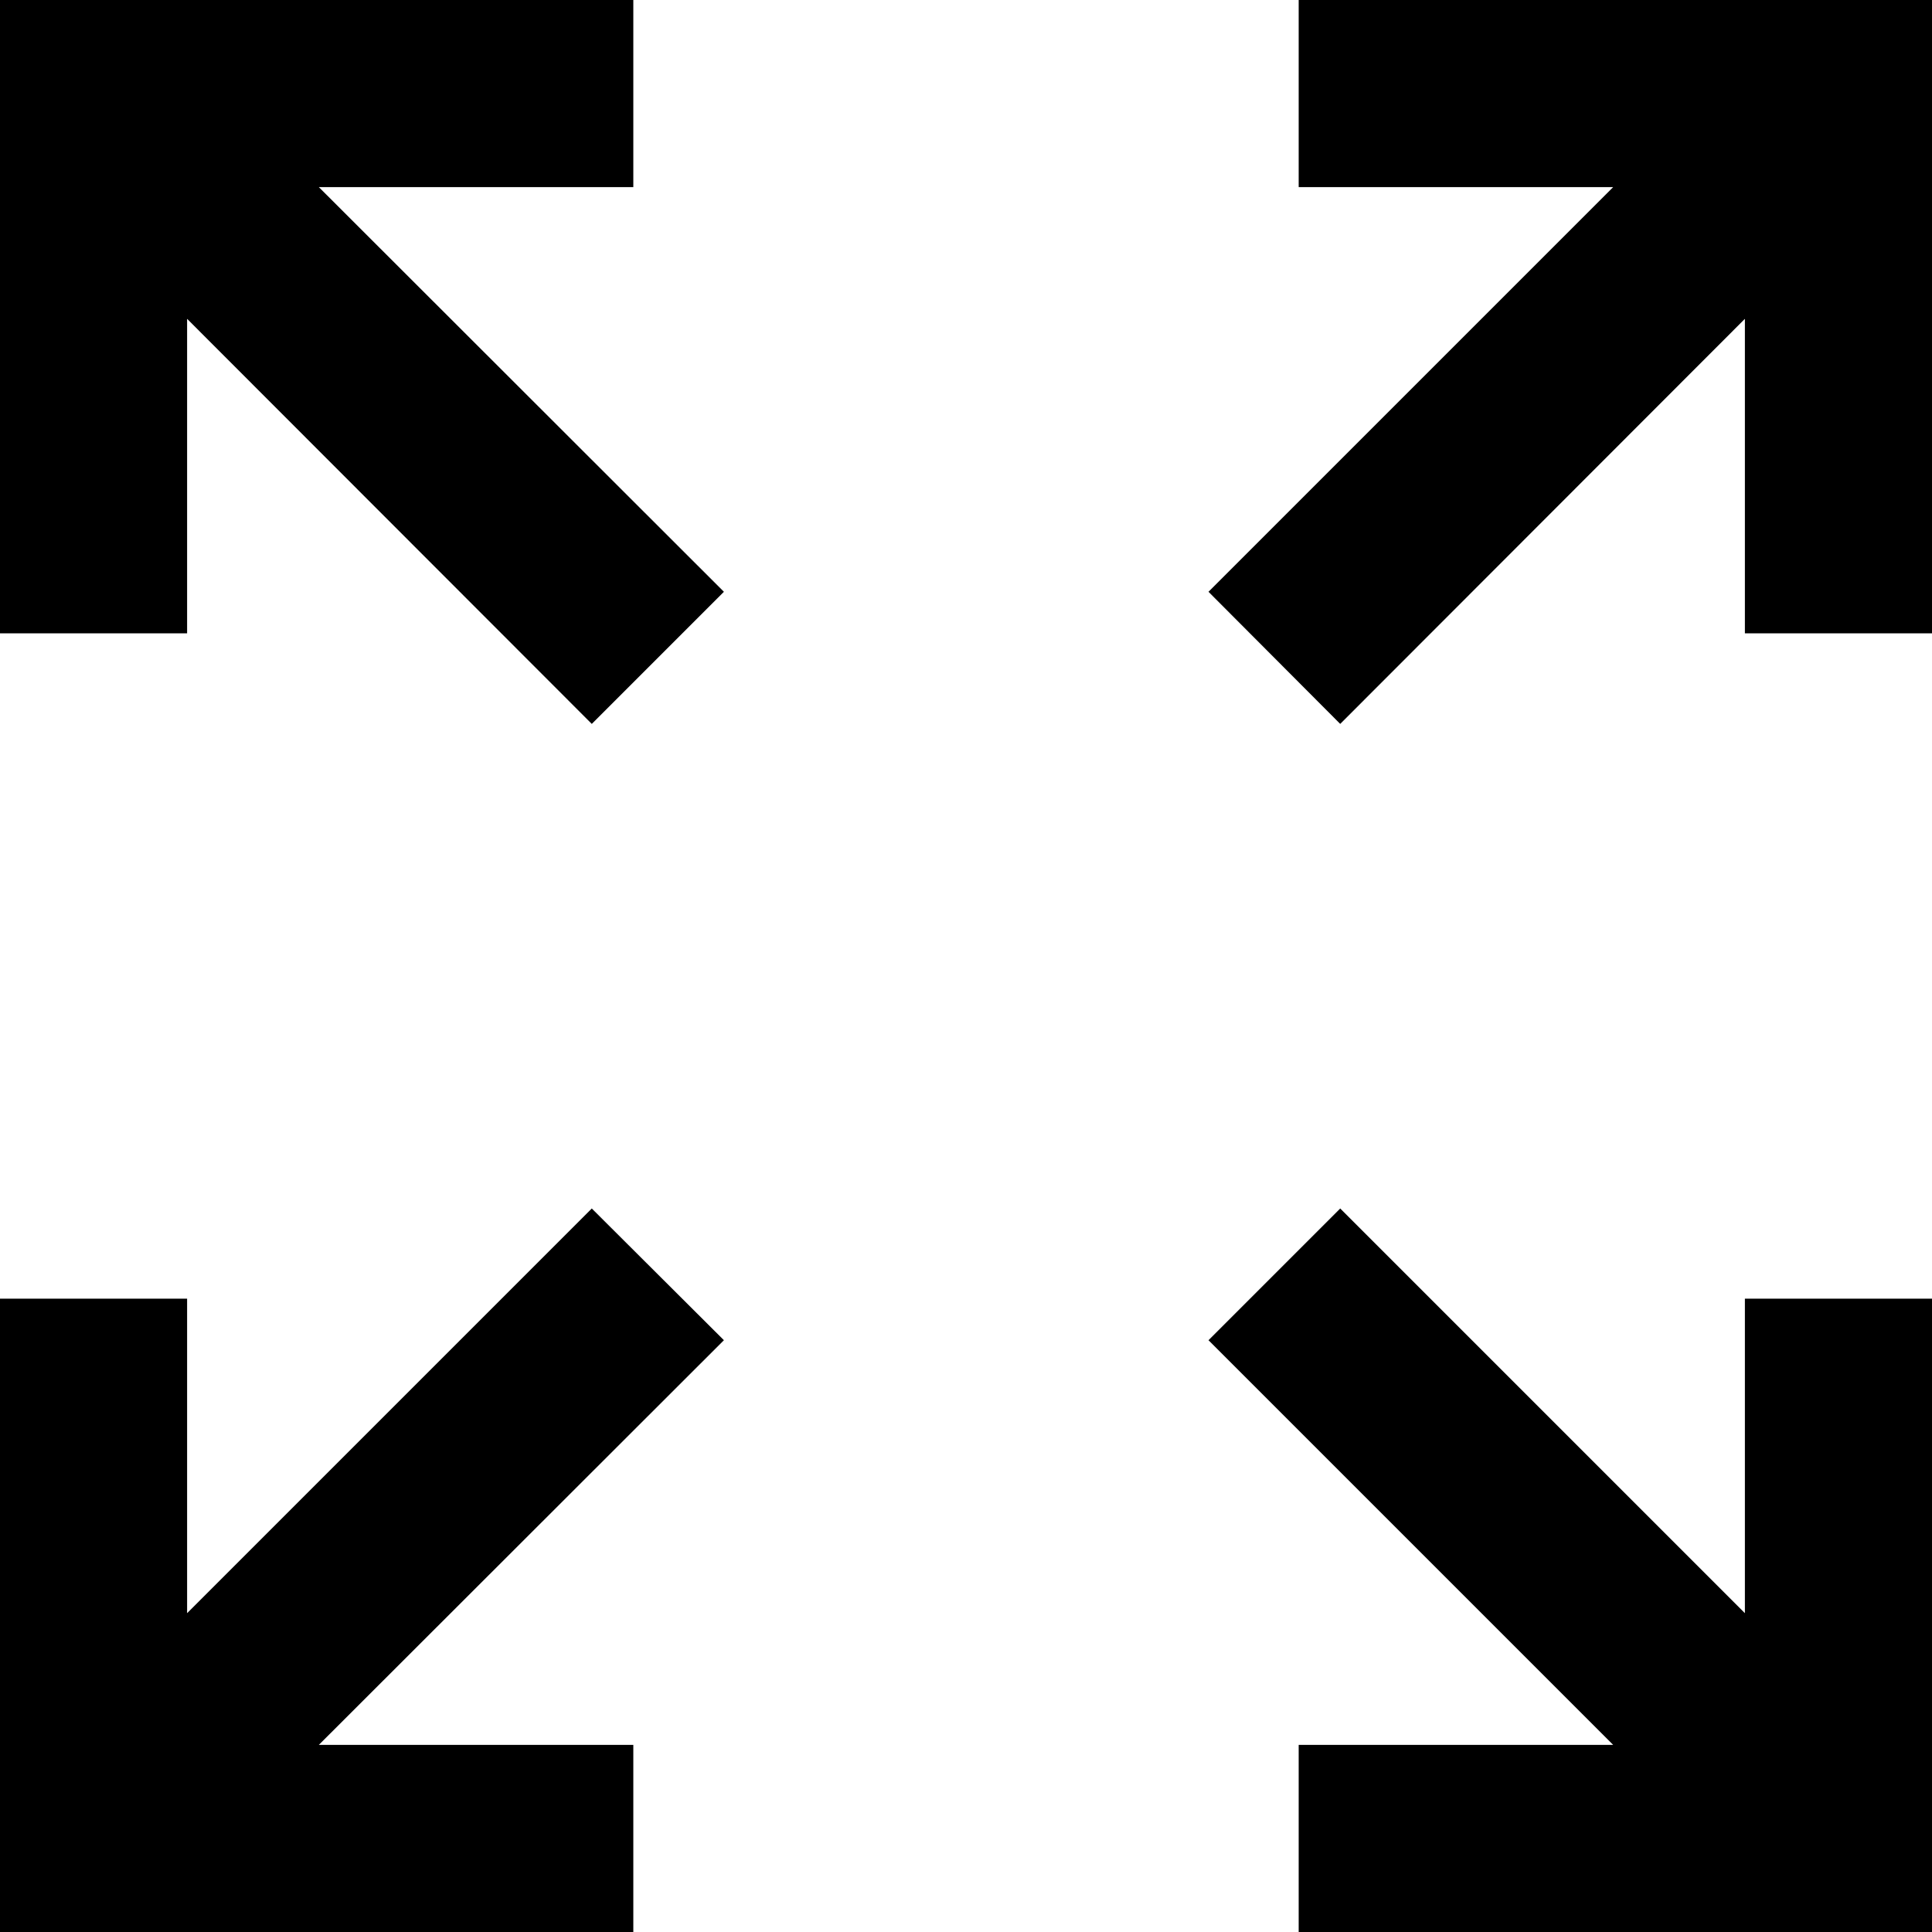
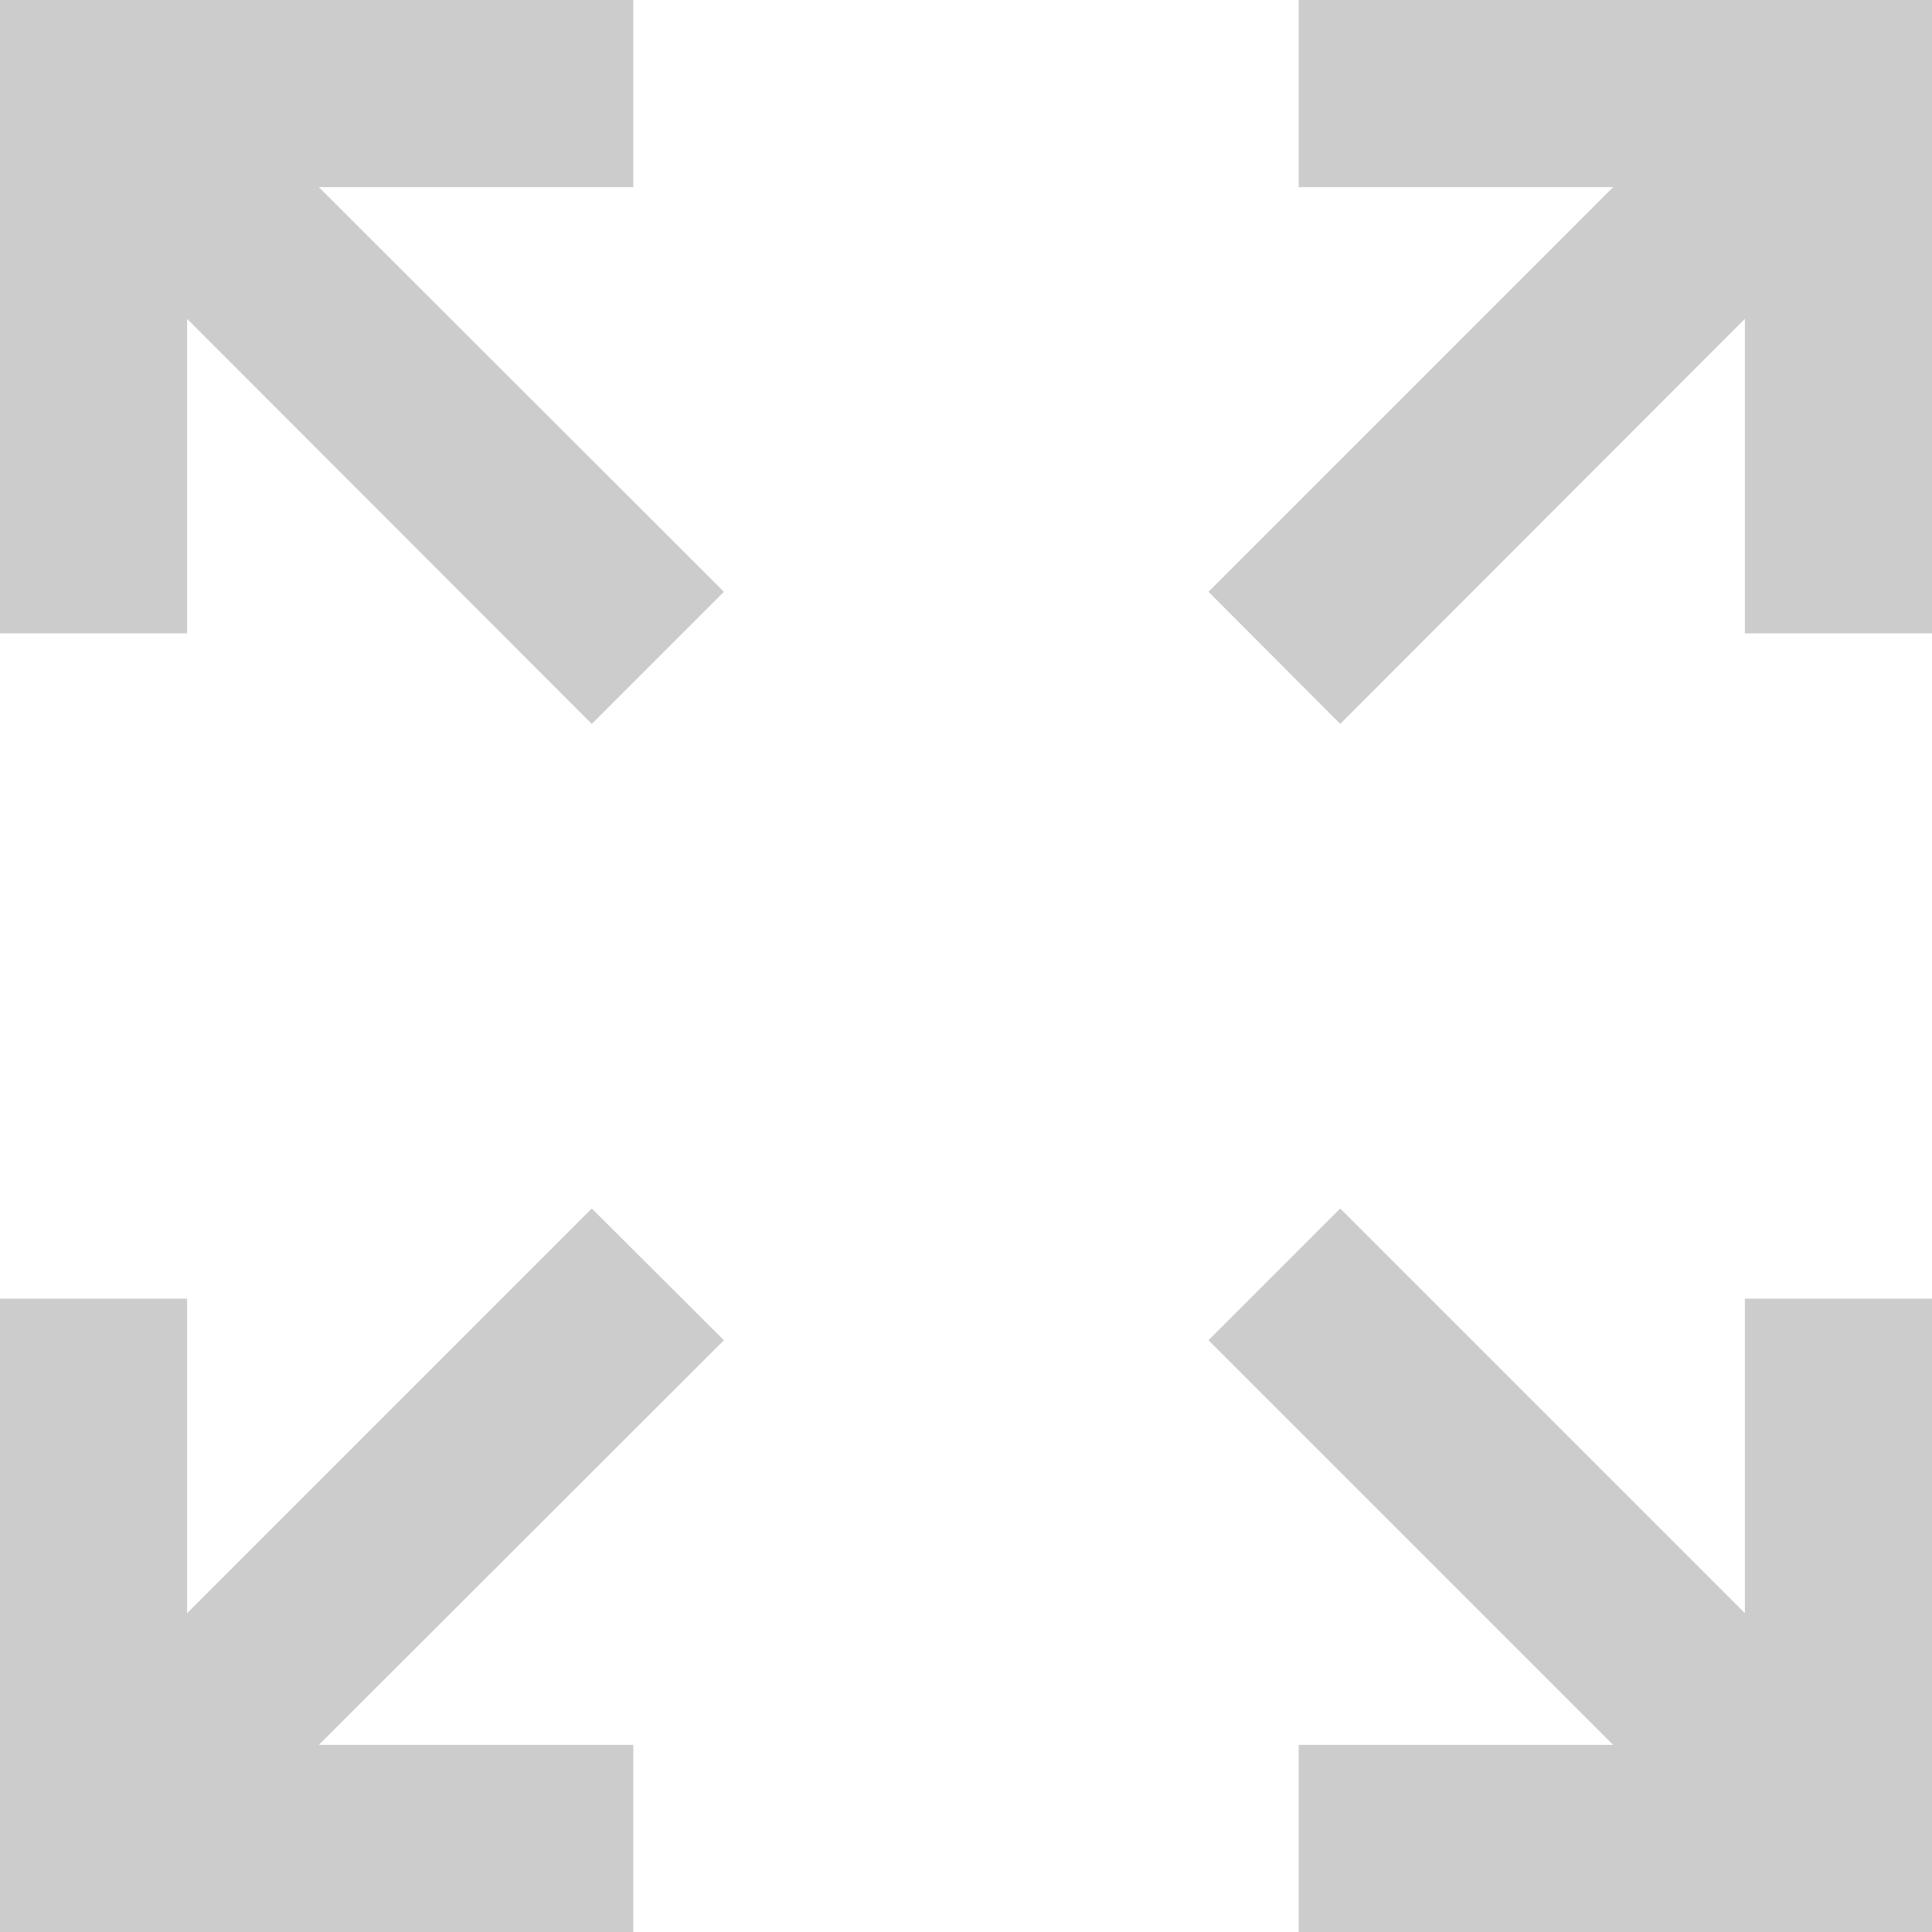
<svg xmlns="http://www.w3.org/2000/svg" version="1.1" id="Capa_1" x="0px" y="0px" viewBox="0 0 488.4 488.4" style="enable-background:new 0 0 488.4 488.4;" xml:space="preserve">
-   <g>
-     <g>
-       <g>
-         <polygon points="441.1,407.8 338.8,305.5 305.5,338.8 407.8,441.1 328.3,441.1 328.3,488.4 488.4,488.4 488.4,328.3 441.1,328.3         " />
-         <polygon points="338.8,183 441.1,80.6 441.1,160.1 488.4,160.1 488.4,0 328.3,0 328.3,47.3 407.8,47.3 305.5,149.6    " />
-         <polygon points="149.6,305.5 47.3,407.8 47.3,328.3 0,328.3 0,488.4 160.1,488.4 160.1,441.1 80.6,441.1 183,338.8    " />
-         <polygon points="160.1,47.3 160.1,0 0,0 0,160.1 47.3,160.1 47.3,80.6 149.6,183 183,149.6 80.6,47.3    " />
-       </g>
-     </g>
+   <g style="fill:#CCC;">
+     <polygon points="441.1,407.8 338.8,305.5 305.5,338.8 407.8,441.1 328.3,441.1 328.3,488.4 488.4,488.4 488.4,328.3 441.1,328.3 " />
+     <polygon points="338.8,183 441.1,80.6 441.1,160.1 488.4,160.1 488.4,0 328.3,0 328.3,47.3 407.8,47.3 305.5,149.6" />
+     <polygon points="149.6,305.5 47.3,407.8 47.3,328.3 0,328.3 0,488.4 160.1,488.4 160.1,441.1 80.6,441.1 183,338.8" />
+     <polygon points="160.1,47.3 160.1,0 0,0 0,160.1 47.3,160.1 47.3,80.6 149.6,183 183,149.6 80.6,47.3" />
  </g>
-   <g>
- </g>
-   <g>
- </g>
-   <g>
- </g>
-   <g>
- </g>
-   <g>
- </g>
-   <g>
- </g>
-   <g>
- </g>
-   <g>
- </g>
-   <g>
- </g>
-   <g>
- </g>
-   <g>
- </g>
-   <g>
- </g>
-   <g>
- </g>
-   <g>
- </g>
-   <g>
- </g>
</svg>
